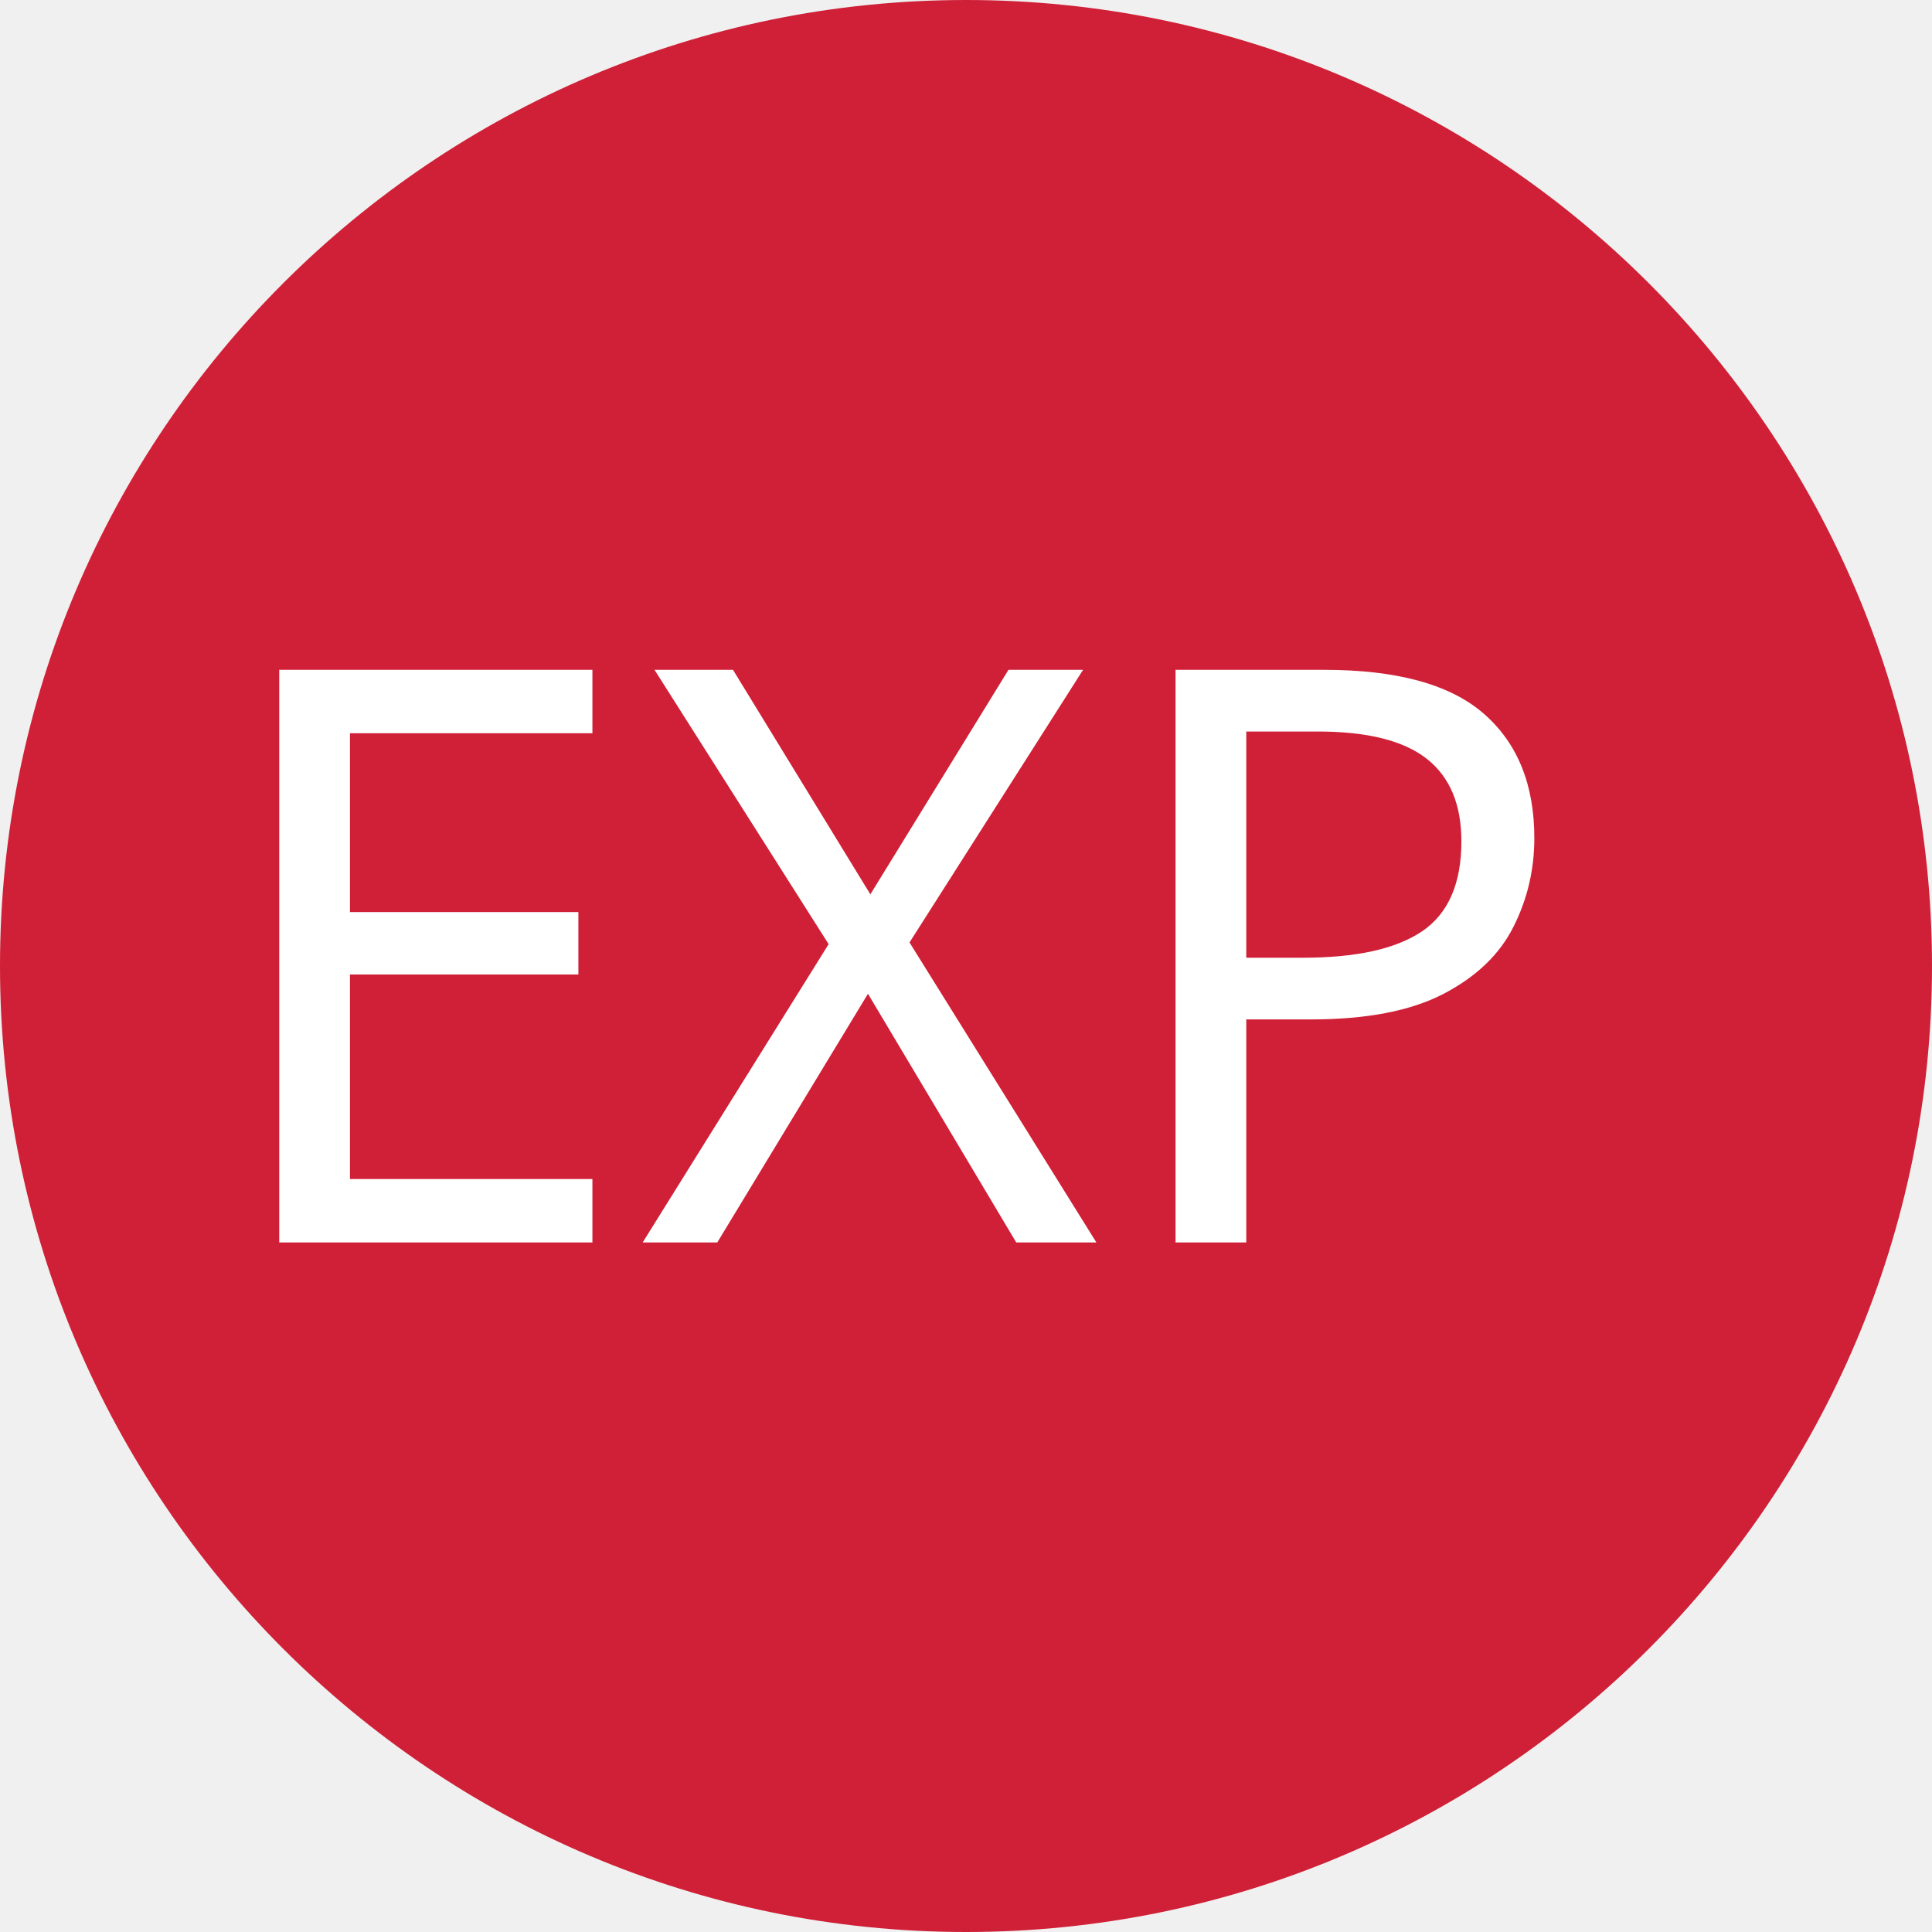
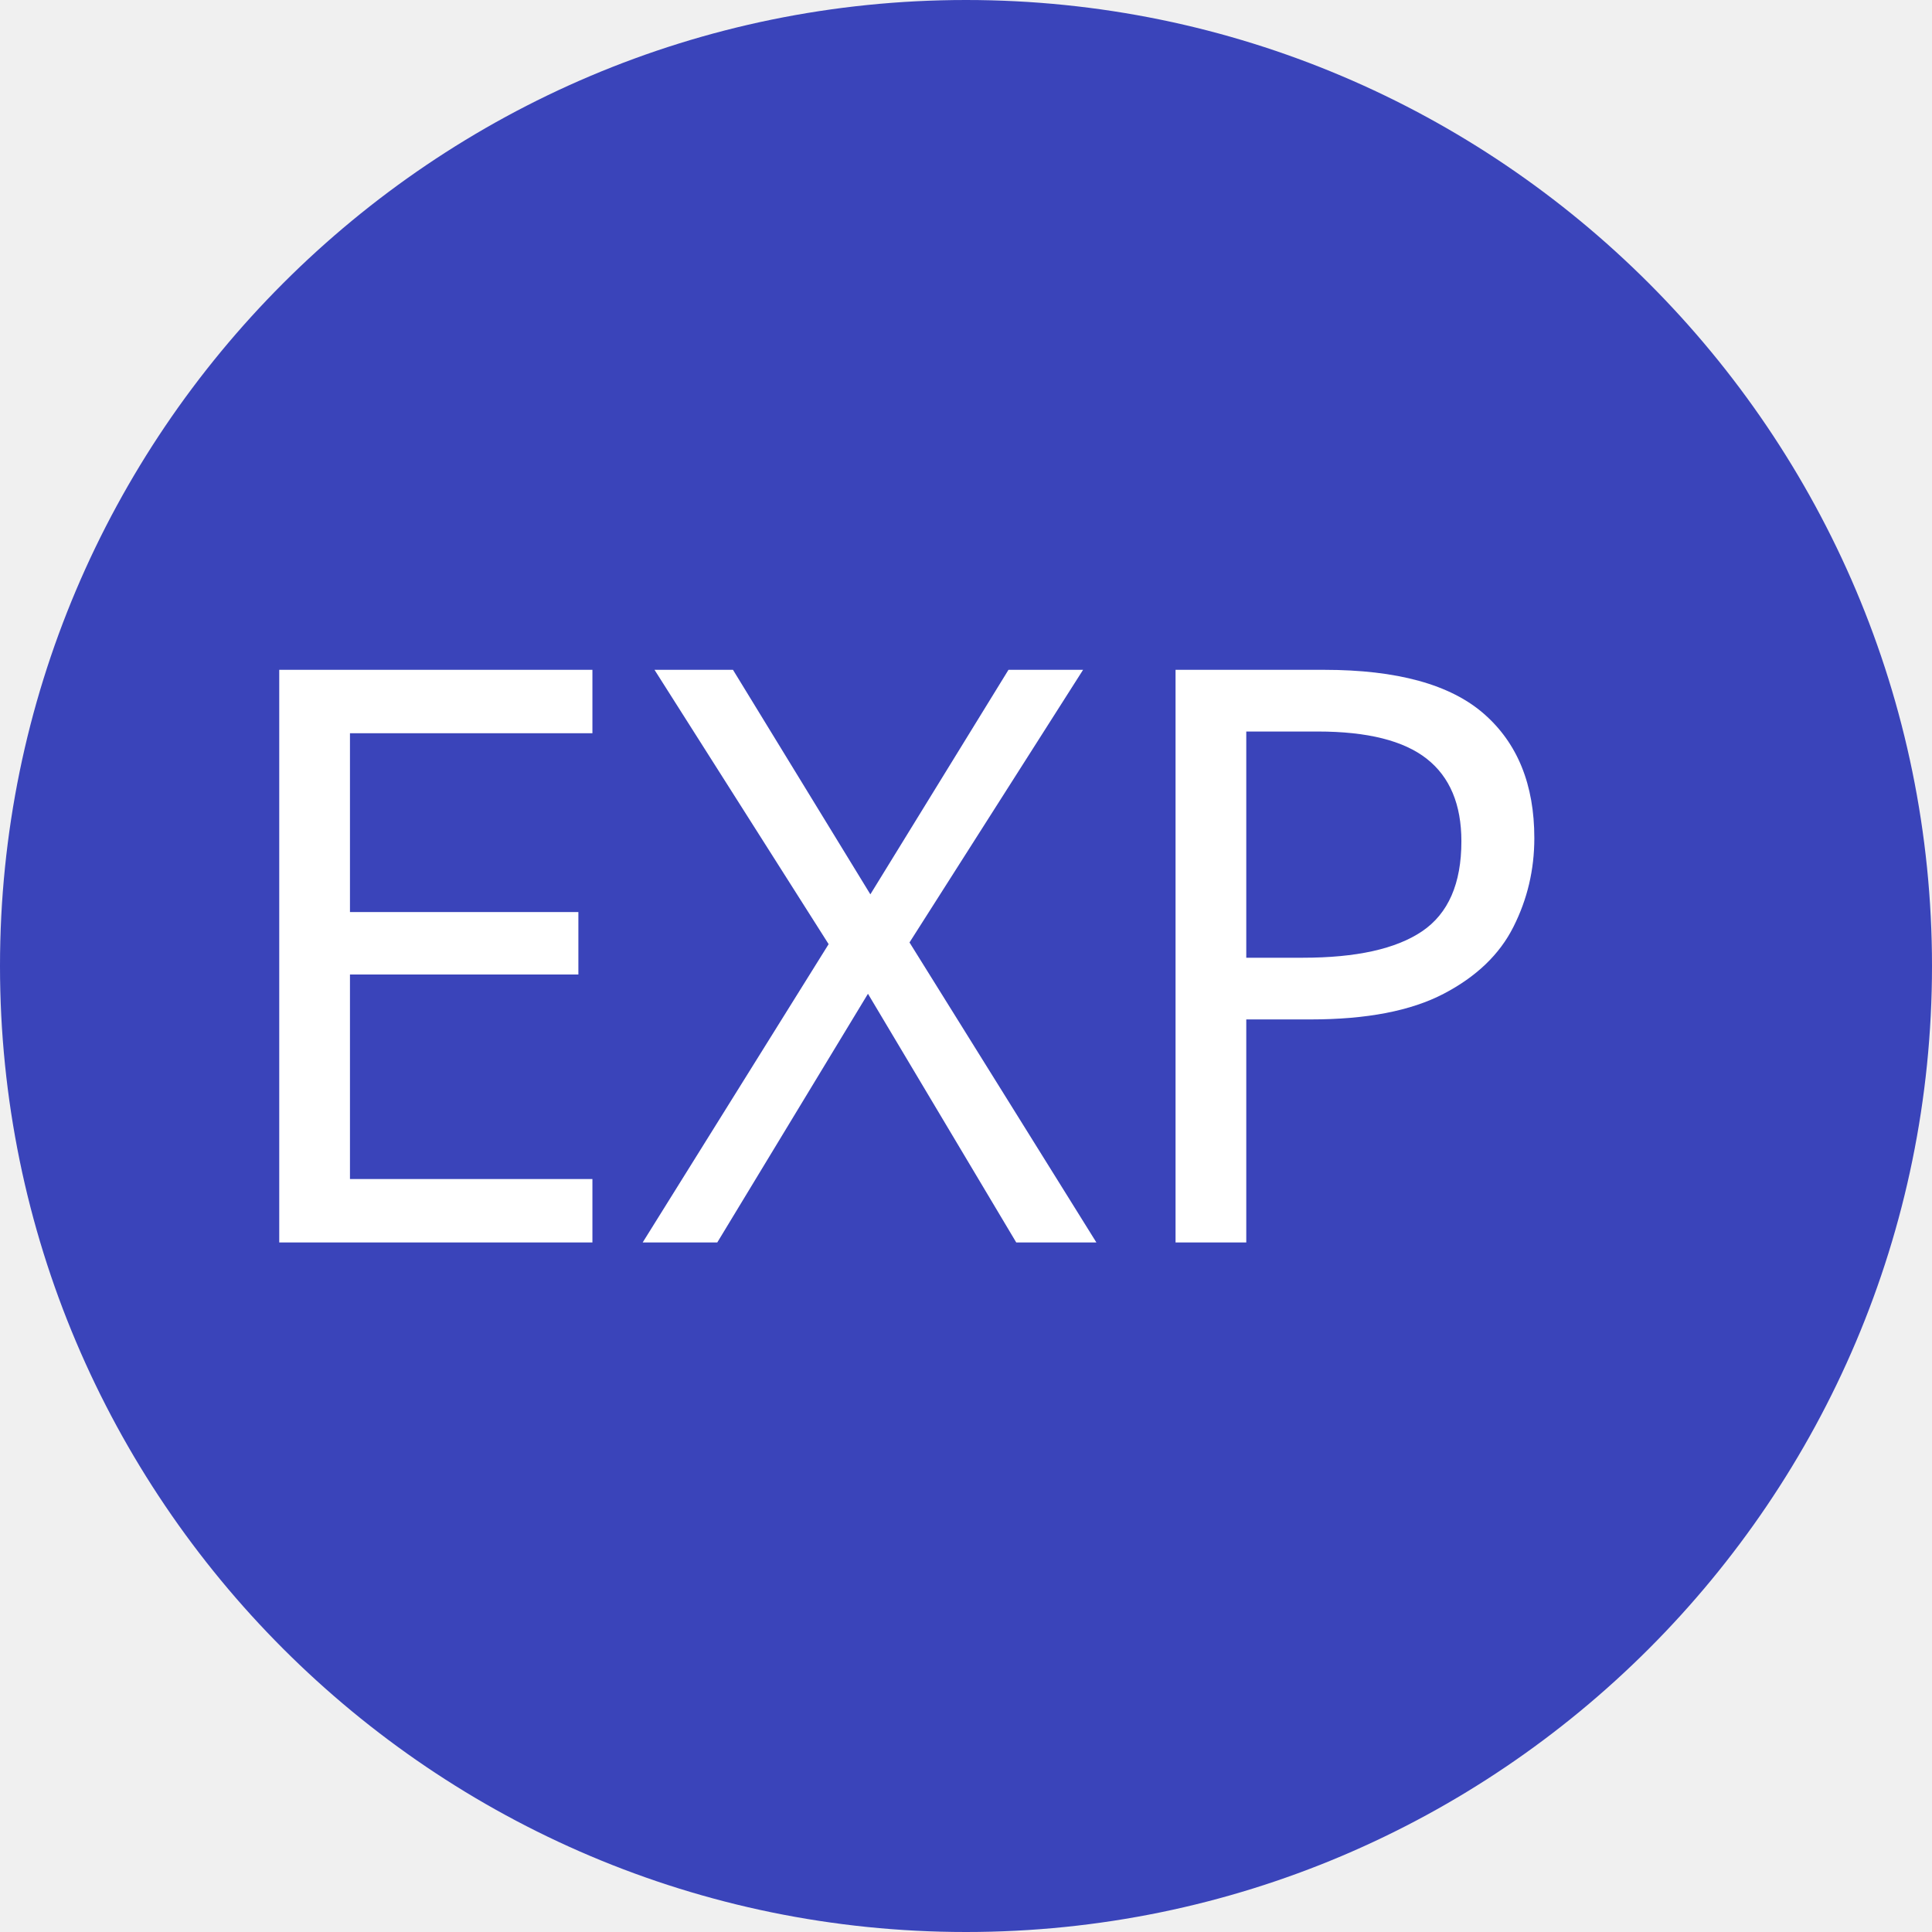
<svg xmlns="http://www.w3.org/2000/svg" version="1.1" id="svg2" x="0px" y="0px" viewBox="0 0 160 160" enable-background="new 0 0 160 160" xml:space="preserve">
  <g id="g10" transform="matrix(1.25,0,0,-1.25,0,160)">
-     <path id="path22" fill="#CF2037" d="M128,64c0-35.3-28.7-64-64-64C28.7,0,0,28.7,0,64   c0,35.3,28.7,64,64,64C99.3,128,128,99.3,128,64" />
+     <path id="path22" fill="#3A44BA" d="M128,64c0-35.3-28.7-64-64-64C28.7,0,0,28.7,0,64   c0,35.3,28.7,64,64,64C99.3,128,128,99.3,128,64" />
    <path id="path26" display="none" fill="#FFFFFF" d="M94.4,100.2c0,0-16.8-18.2-27.9-28   c1.4-1.2,2.4-2.5,3.3-4c1.8-3.1,2.6-6.3,2.8-8.7c11.1,7.5,33.8,19.3,33.8,19.3s0,6.5-3,11.4C97.4,100.2,94.4,100.2,94.4,100.2z    M63.6,69.7c-0.1-0.1-0.1-0.1-0.2-0.2c0.6-0.4,1.2-0.9,1.7-1.3C64.6,68.8,64.1,69.3,63.6,69.7z M60.1,67.1   c-12.7-8.8-24.6-14.6-32.6-18.5c-9.1-4.5,4.8-19,4.8-19s-15.4,25,1,8.9c3.8-3.7,3.9-10.3,3.9-10.3s20.5,19.3,29.8,27.1   c-0.2,1.8-0.9,4.7-2.3,7.2C63.7,64.5,62.2,66.2,60.1,67.1z" />
  </g>
  <text transform="matrix(0.9787 0 0 1 16.8252 102.8936)" fill="#FFFFFF" font-family="'ArialMT'" font-size="66.415">EXP</text>
</svg>
